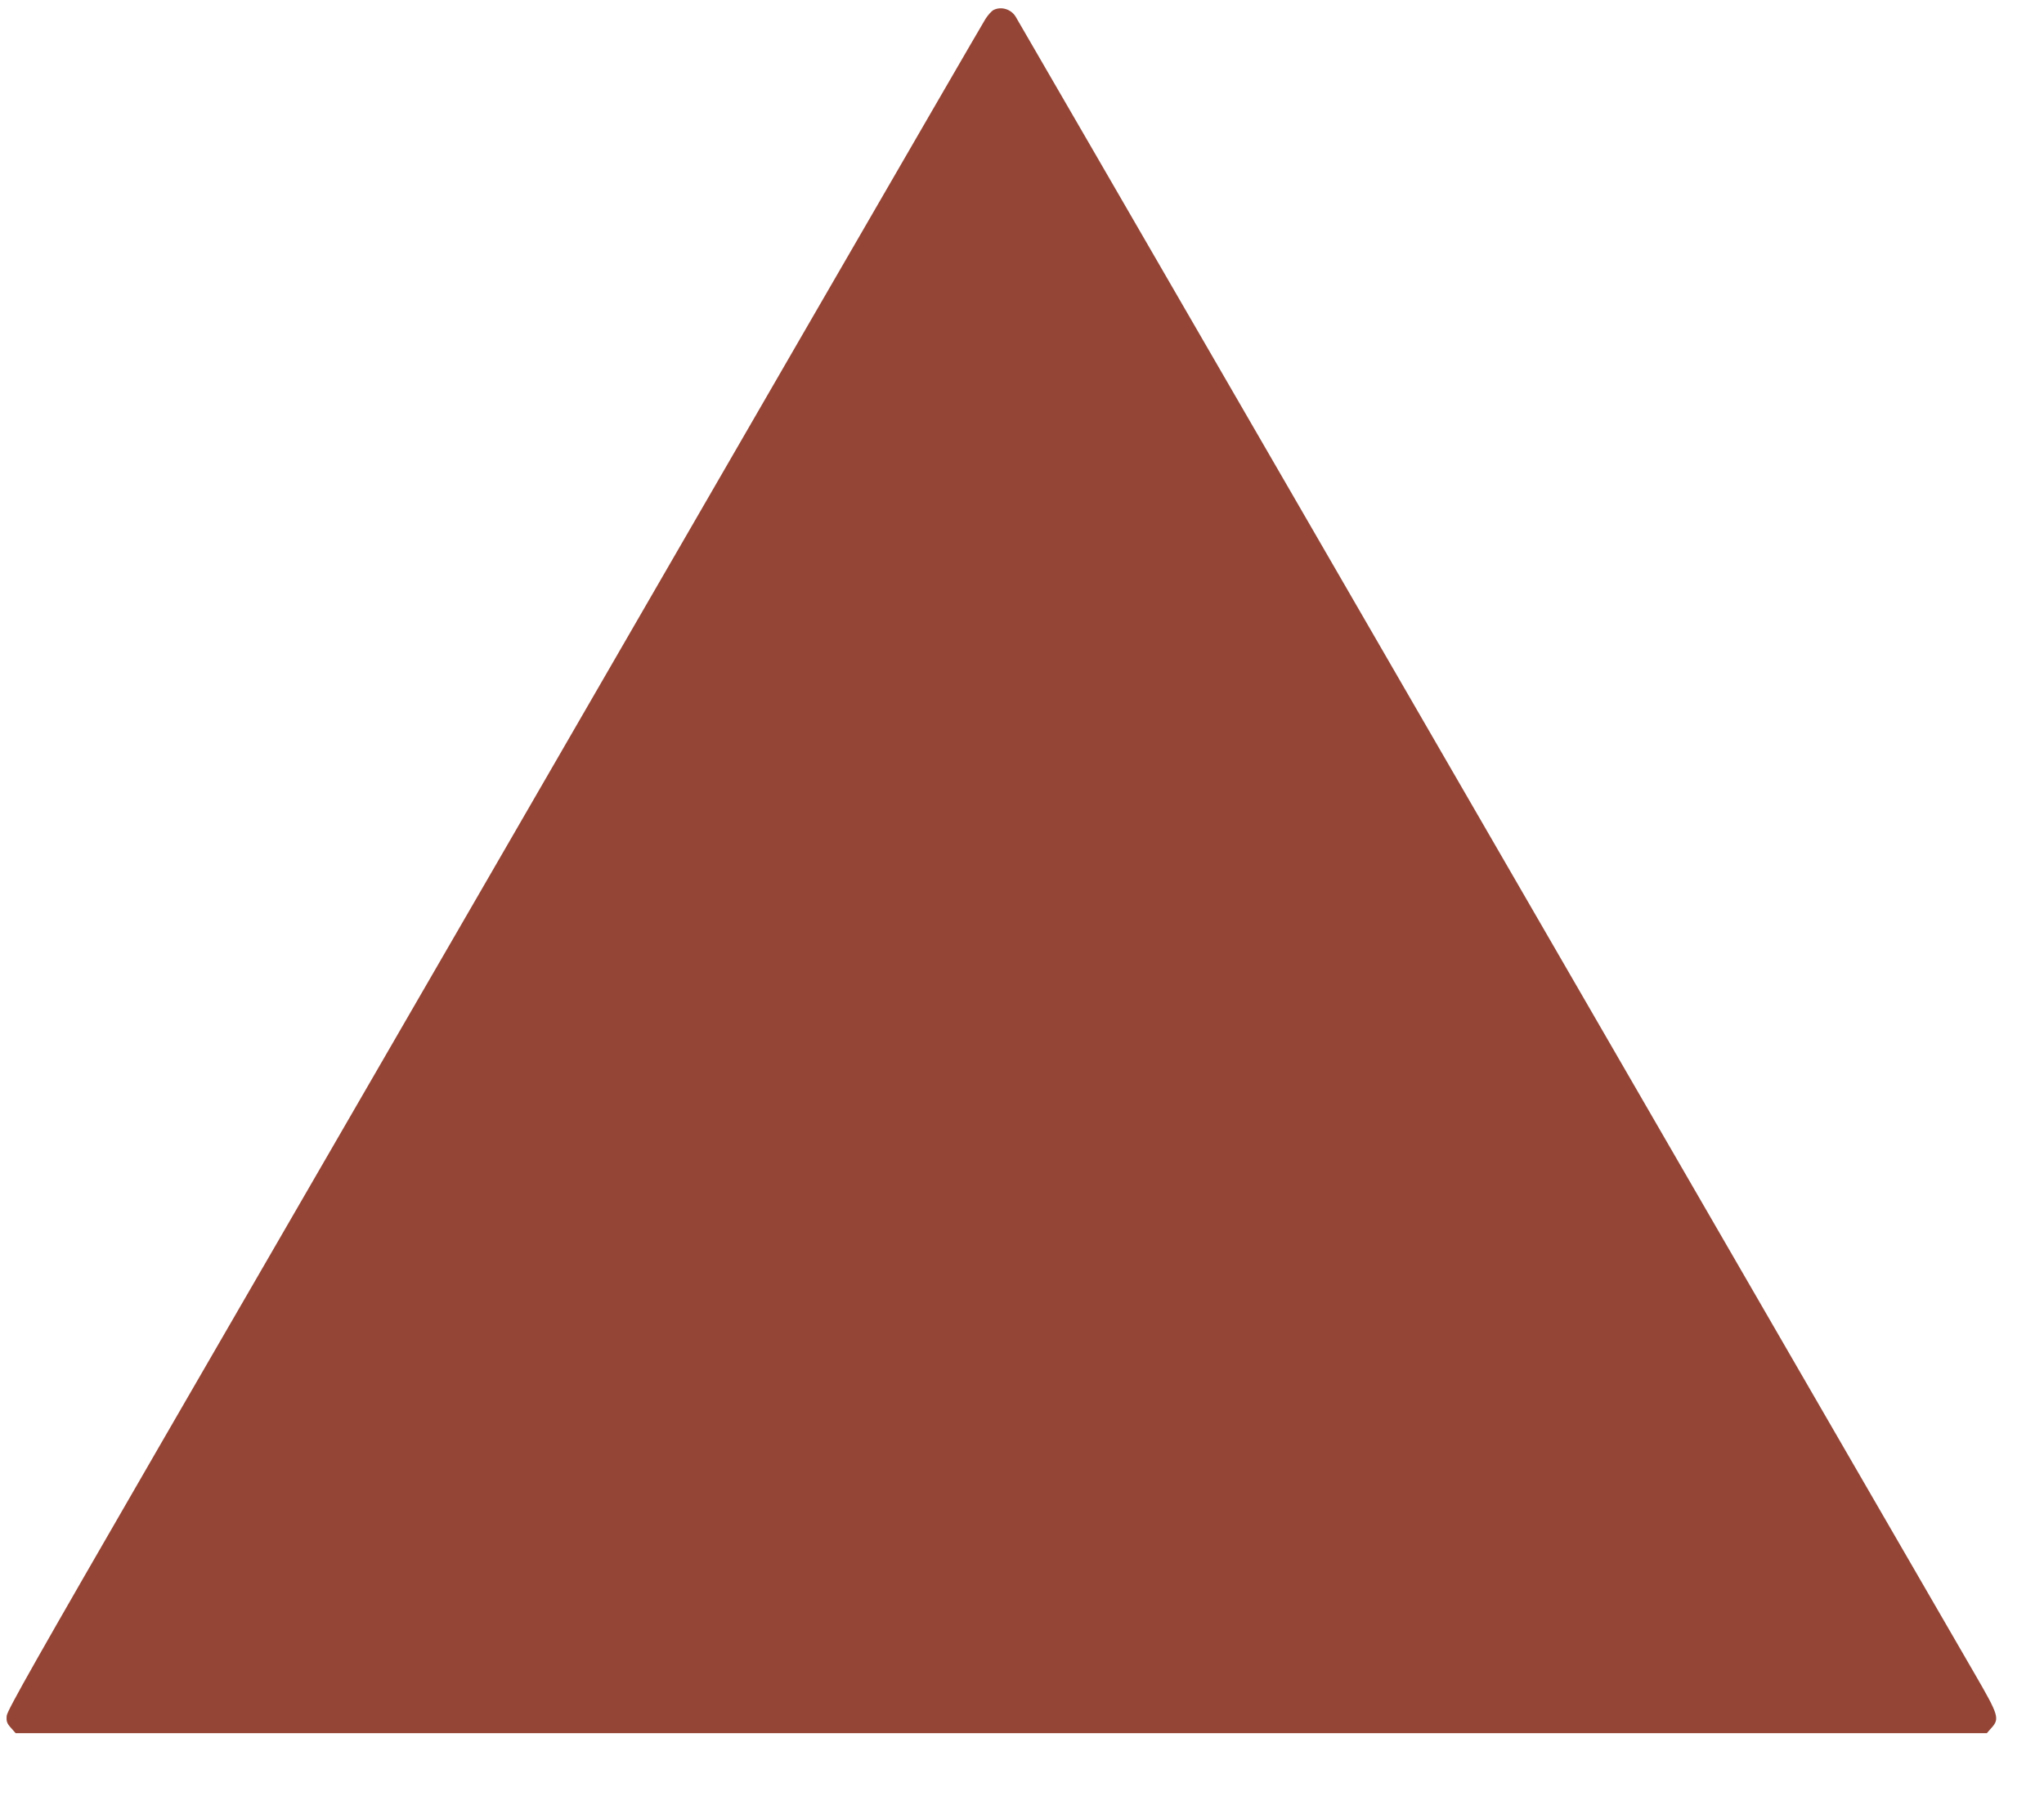
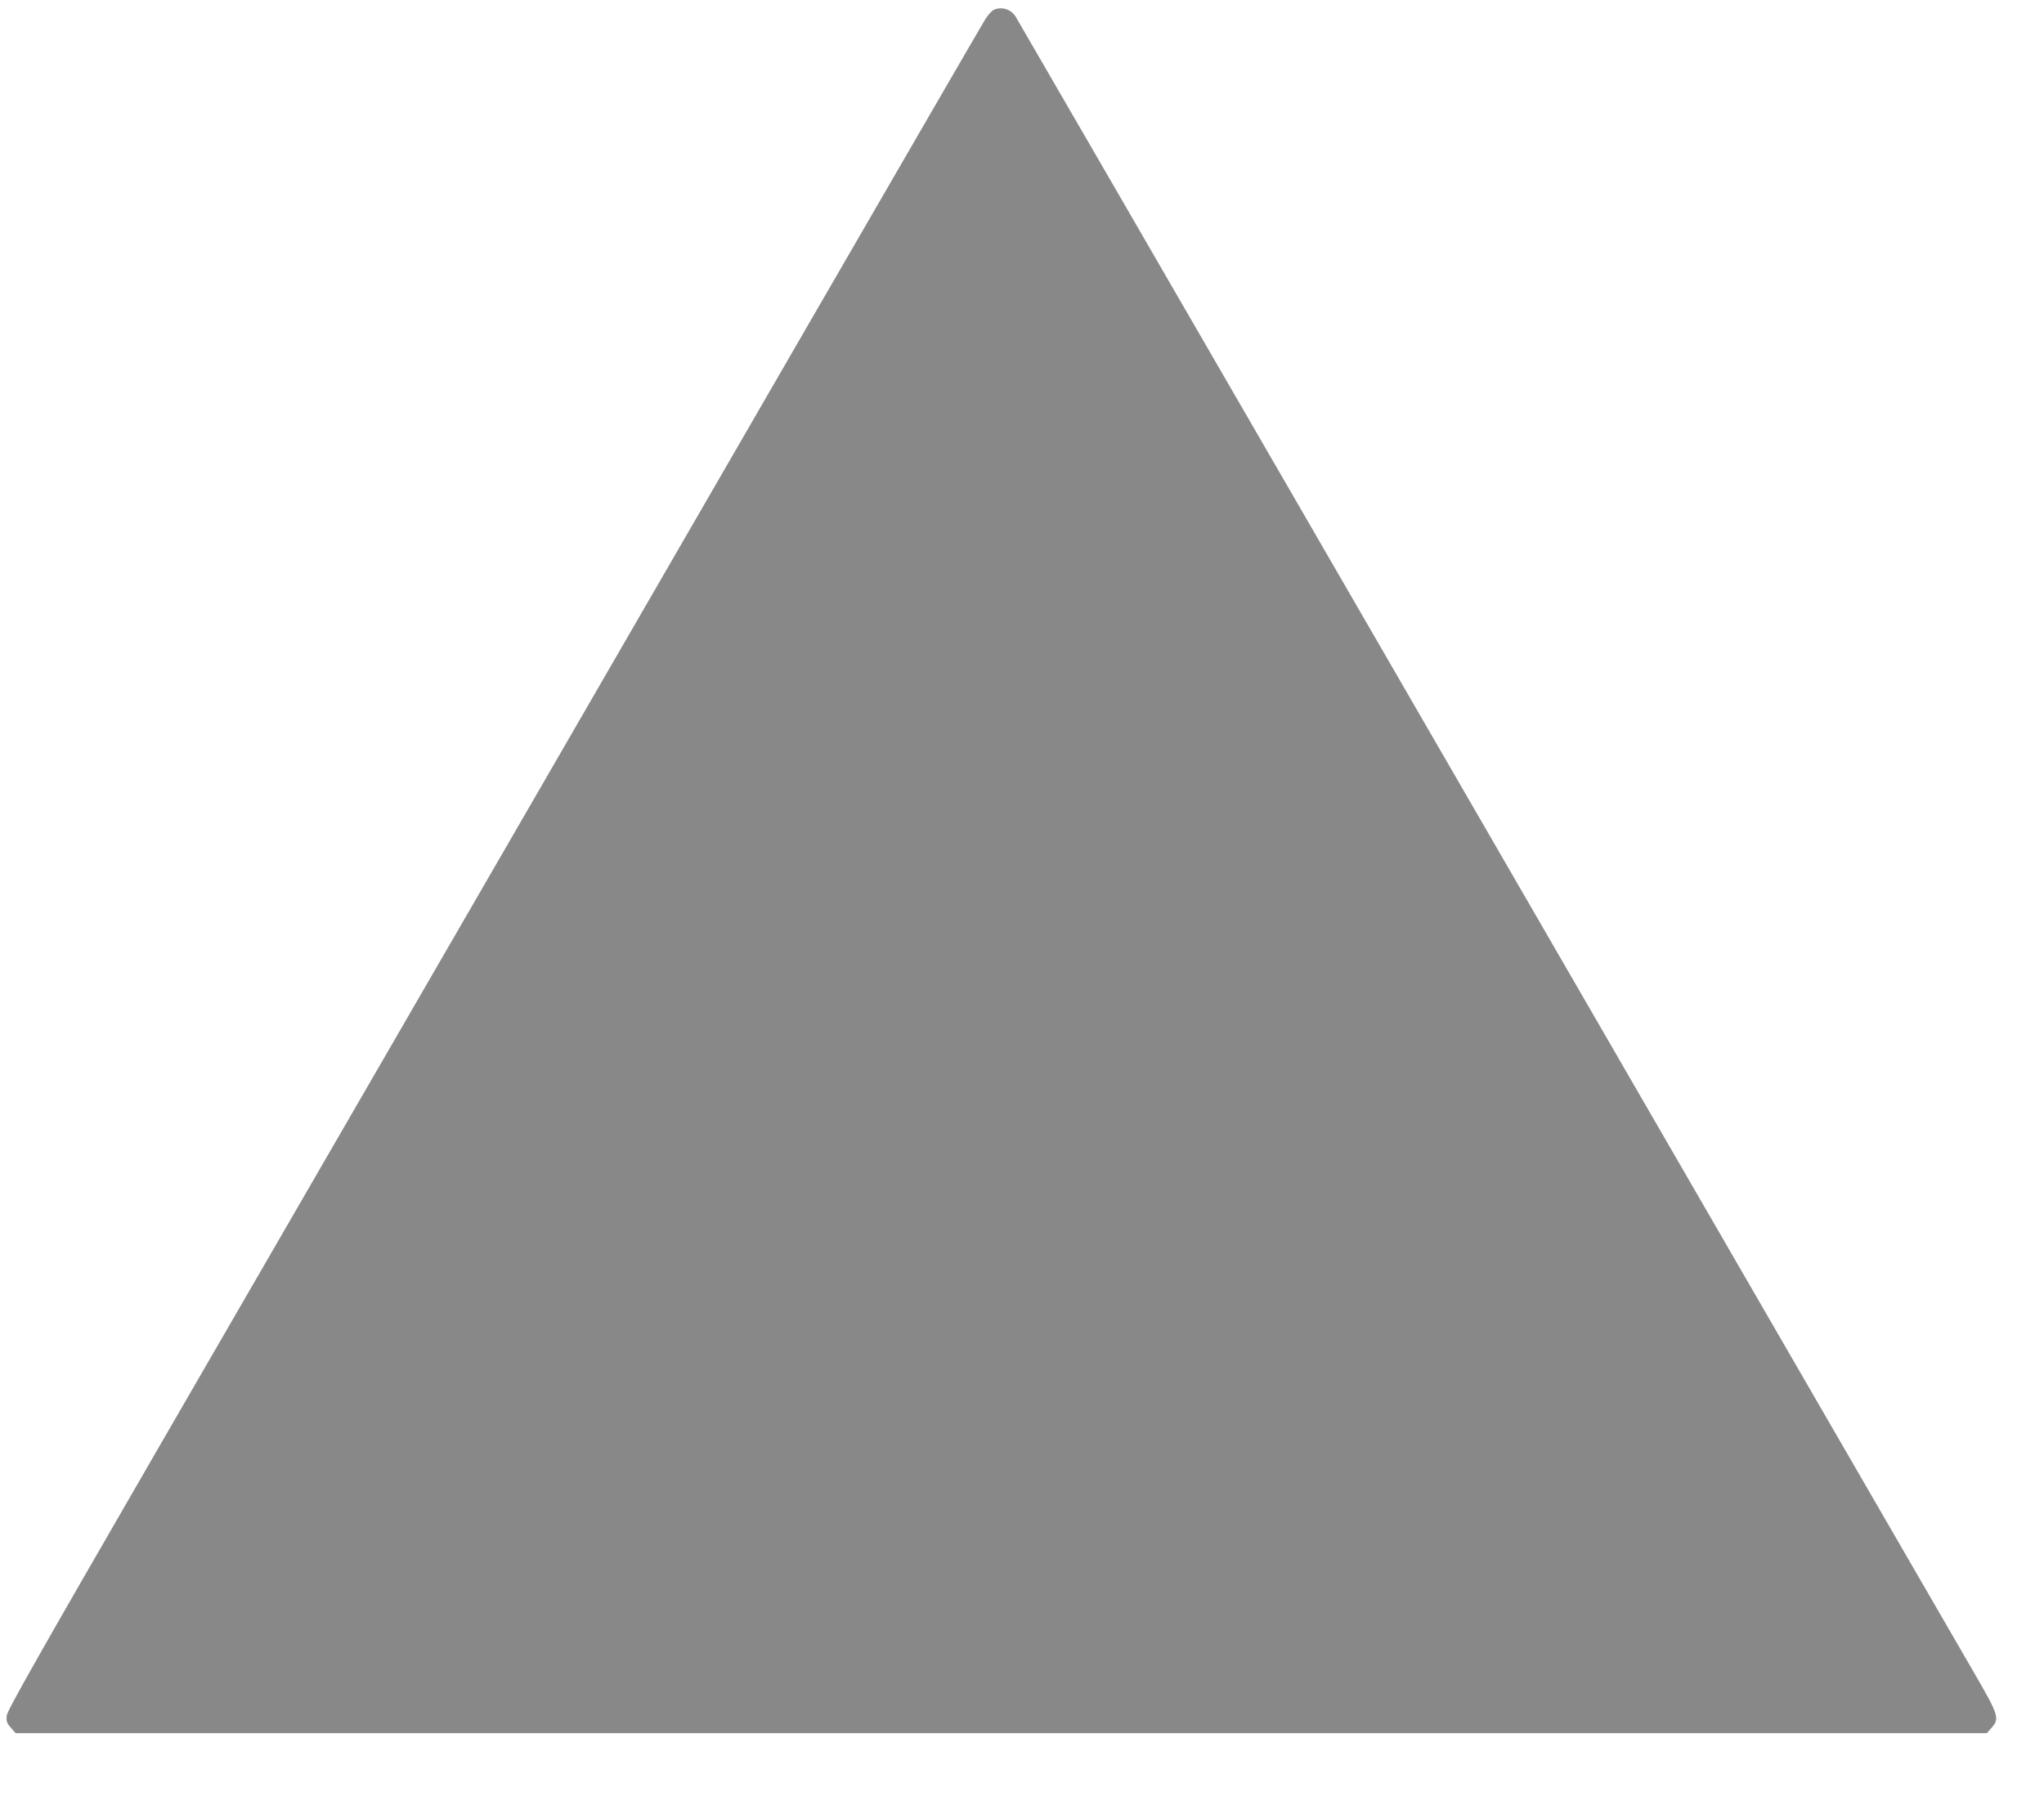
<svg xmlns="http://www.w3.org/2000/svg" version="1.0" width="1280pt" height="1130pt" viewBox="0 0 1280 1130" preserveAspectRatio="xMidYMid meet">
-   <g transform="translate(0,1130) scale(0.1,-0.1)" fill="#954535" stroke="none">
+   <g transform="translate(0,1130) scale(0.1,-0.1)" fill="#888888" stroke="none">
    <path d="M6223 11238 c-13 -6 -36 -32 -52 -57 -16 -25 -510 -878 -1099 -1896 -1218 -2107 -2695 -4661 -4078 -7050 -766 -1325 -949 -1648 -952 -1681 -3 -35 1 -47 26 -75 l30 -34 6172 0 6172 0 29 33 c52 58 46 78 -104 337 -74 127 -492 849 -929 1605 -2253 3896 -5066 8758 -5078 8776 -29 47 -90 65 -137 42z" />
  </g>
</svg>
